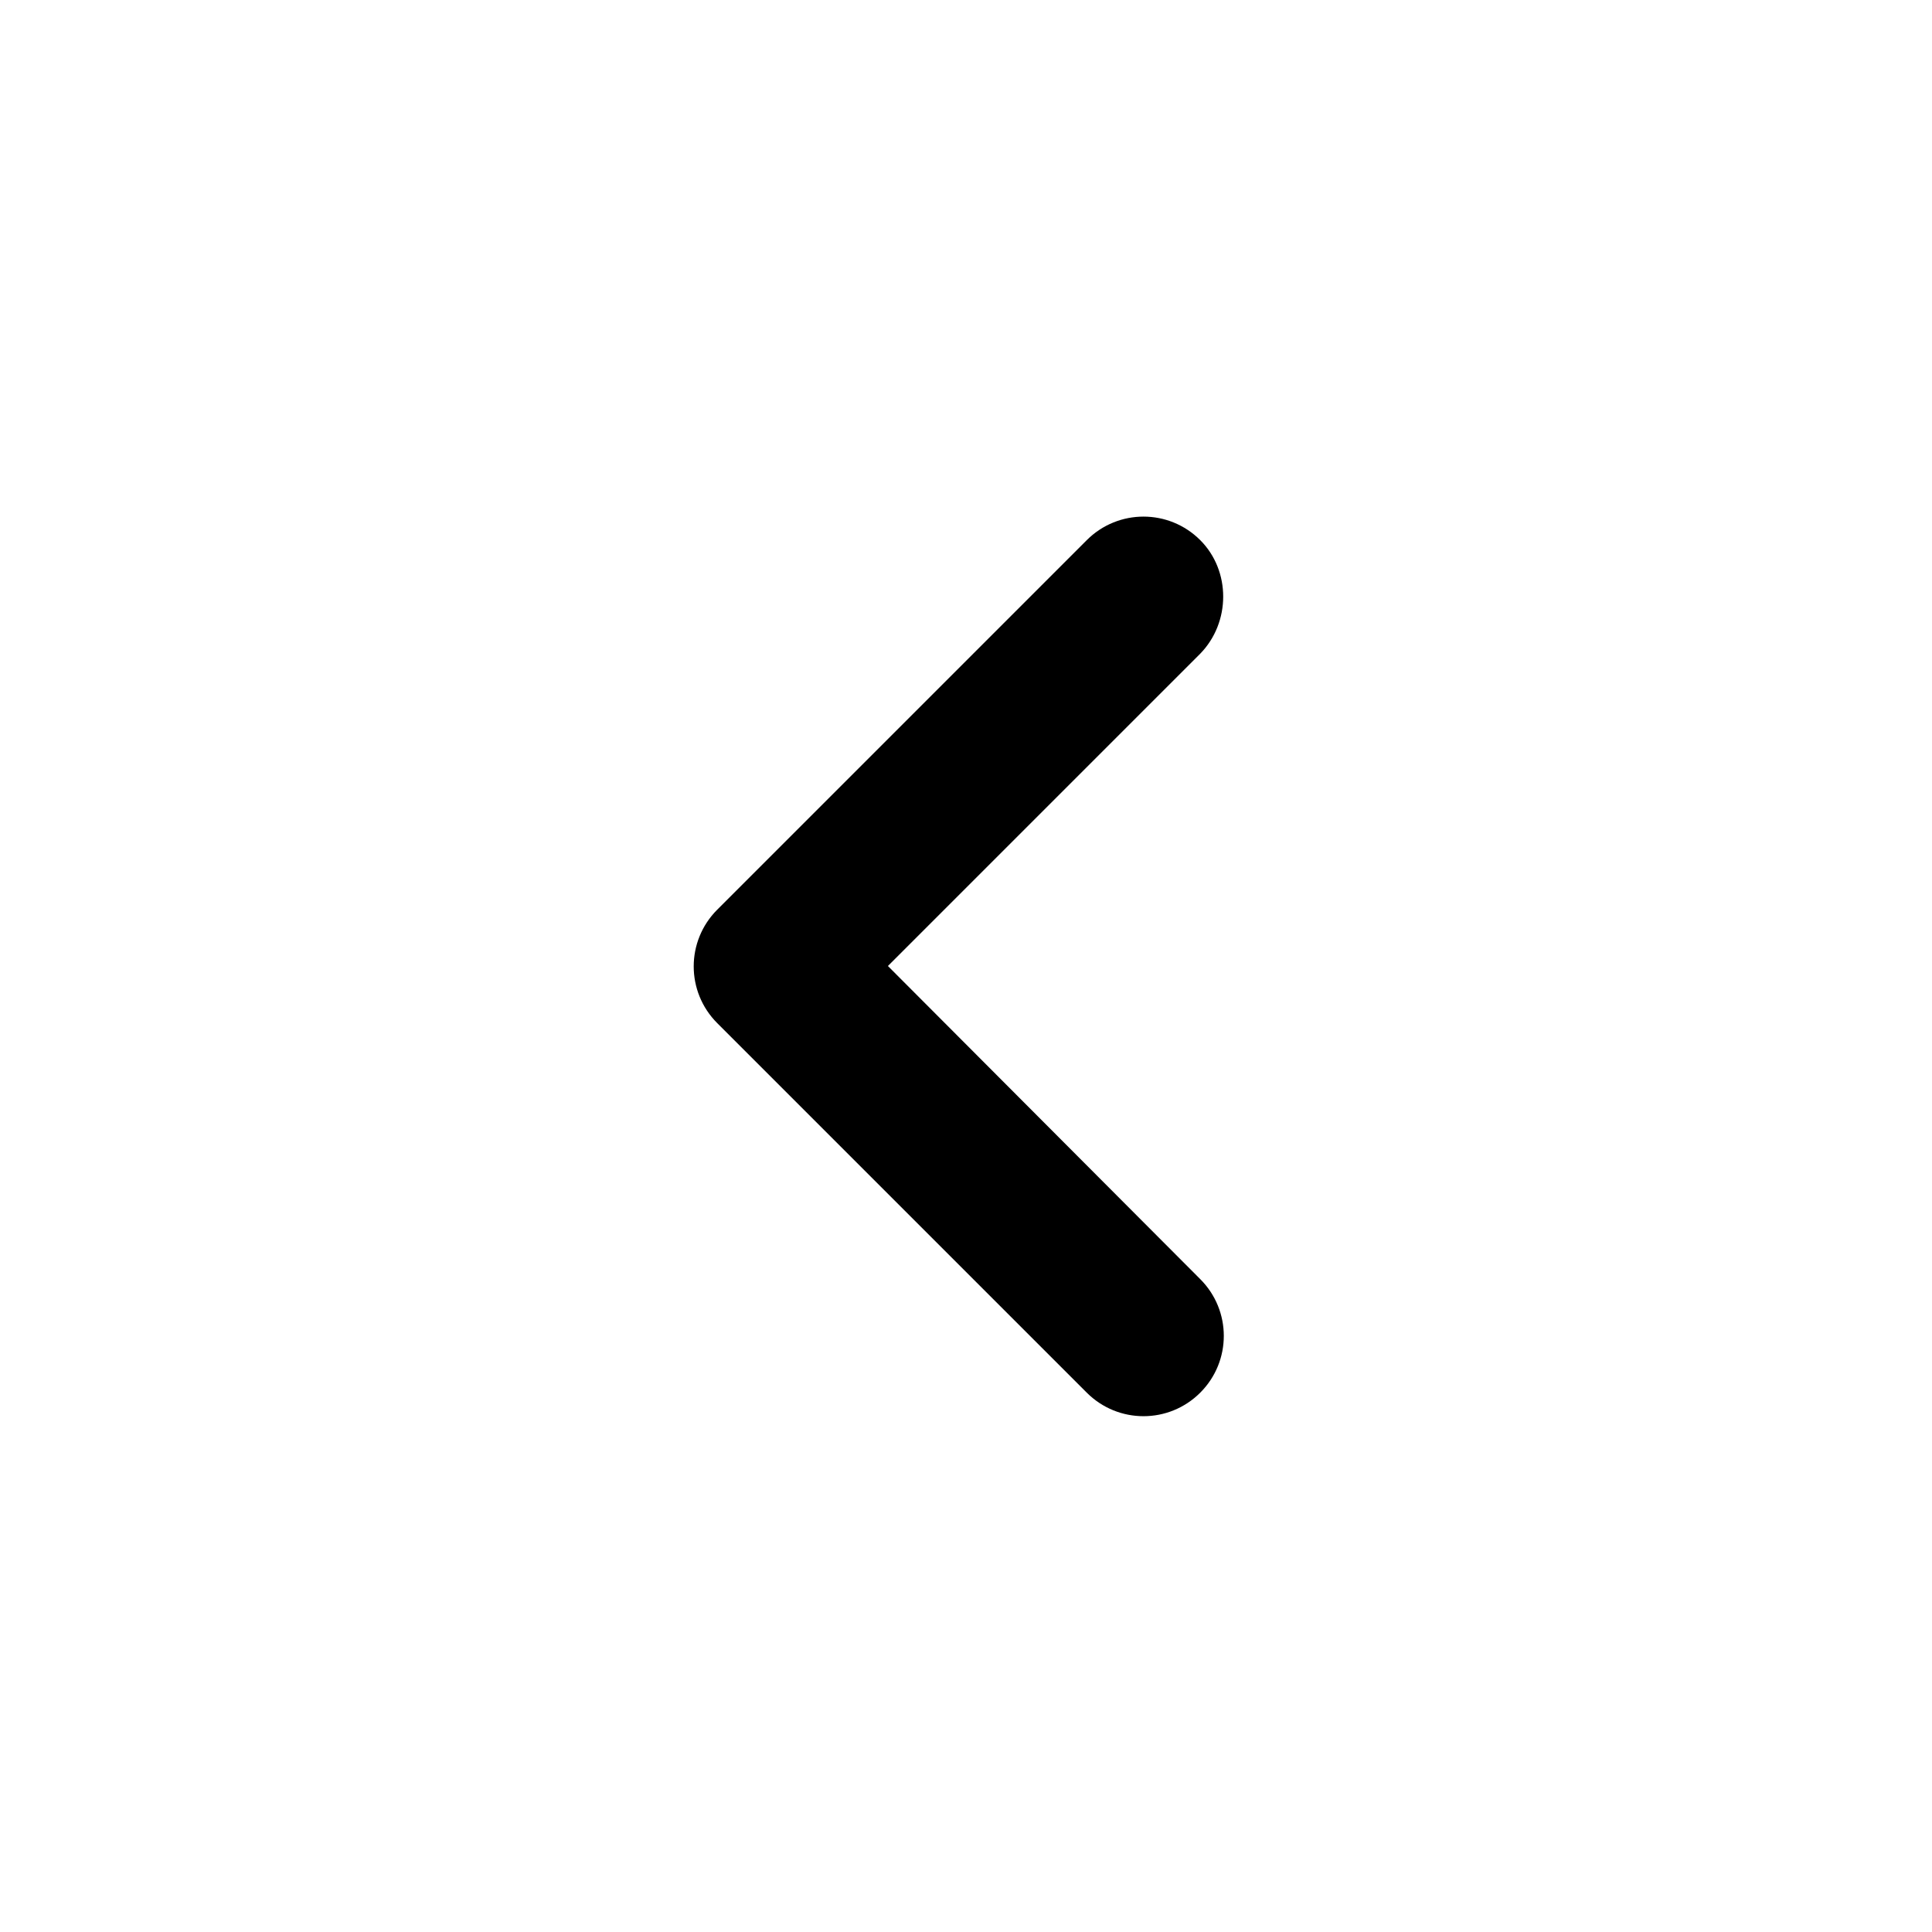
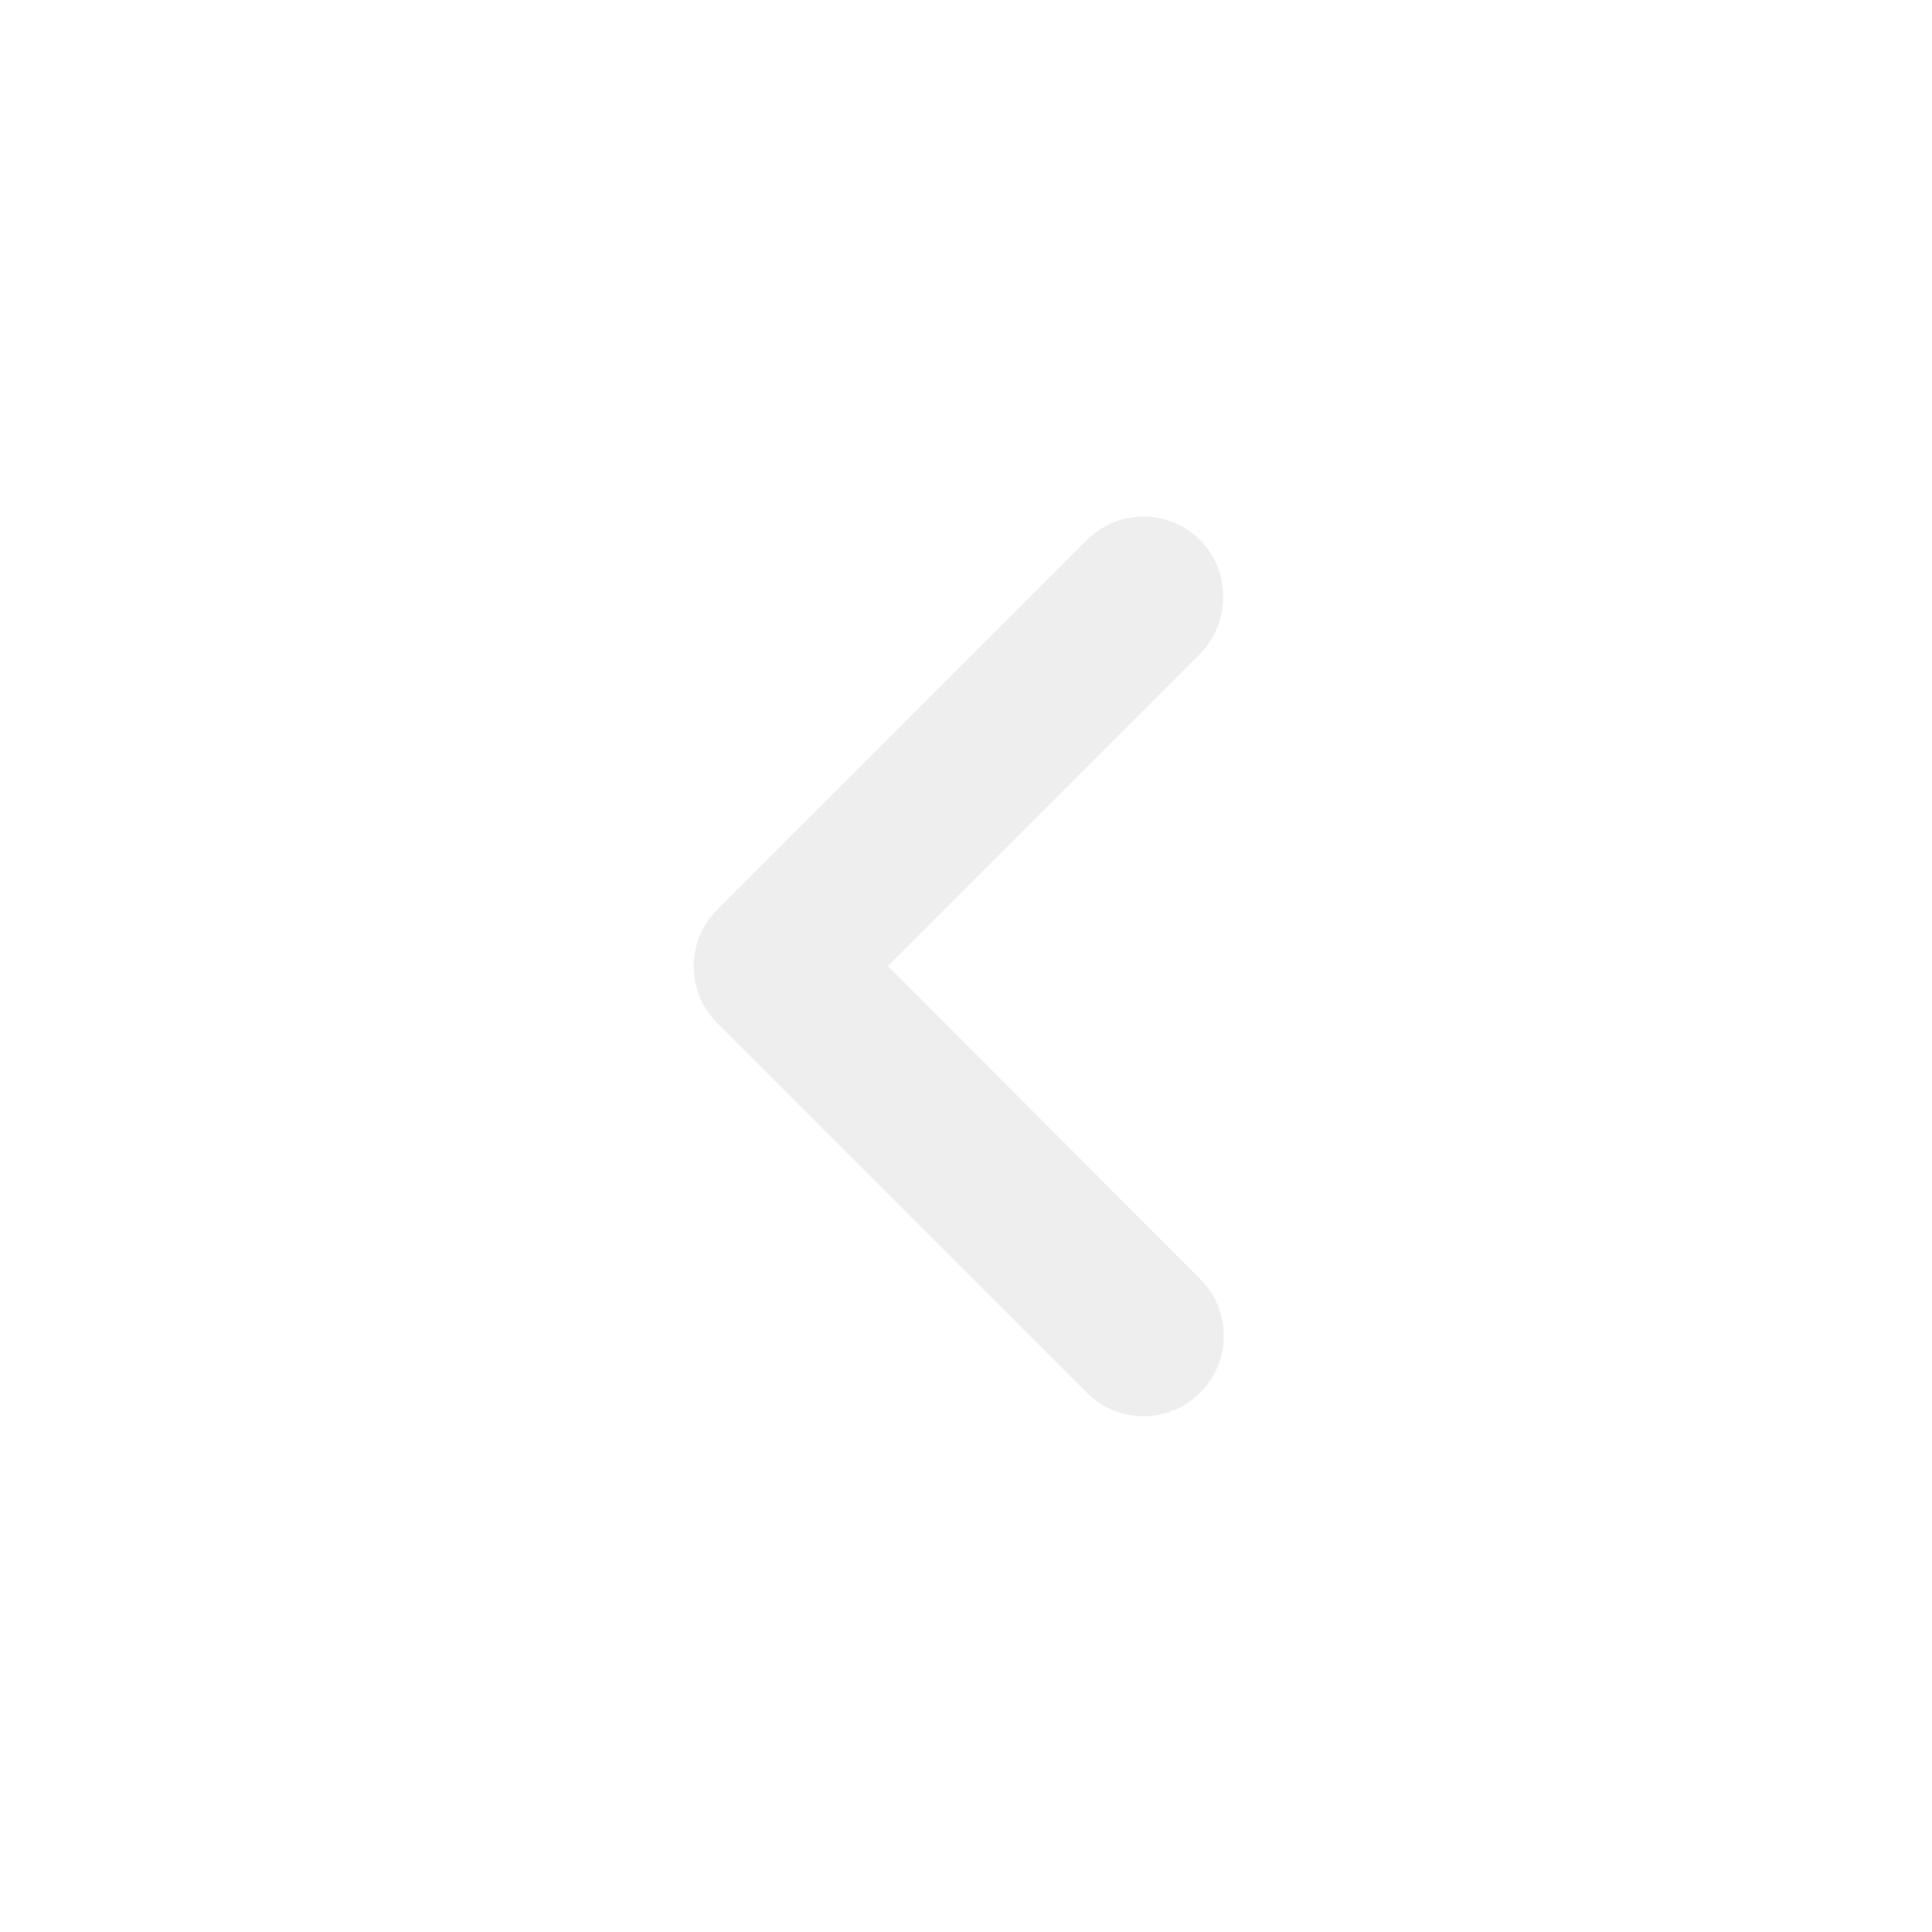
- <svg xmlns="http://www.w3.org/2000/svg" height="24px" viewBox="0 0 24 24" width="24px" fill="#000000">
+ <svg xmlns="http://www.w3.org/2000/svg" height="16px" viewBox="0 0 24 24" width="16px" fill="#eee">
  <path d="M0 0h24v24H0V0z" fill="none" />
  <path d="M14.91 6.71c-.39-.39-1.02-.39-1.41 0L8.91 11.3c-.39.39-.39 1.02 0 1.41l4.59 4.59c.39.39 1.02.39 1.41 0 .39-.39.39-1.02 0-1.41L11.03 12l3.88-3.88c.38-.39.38-1.03 0-1.41z" />
</svg>
